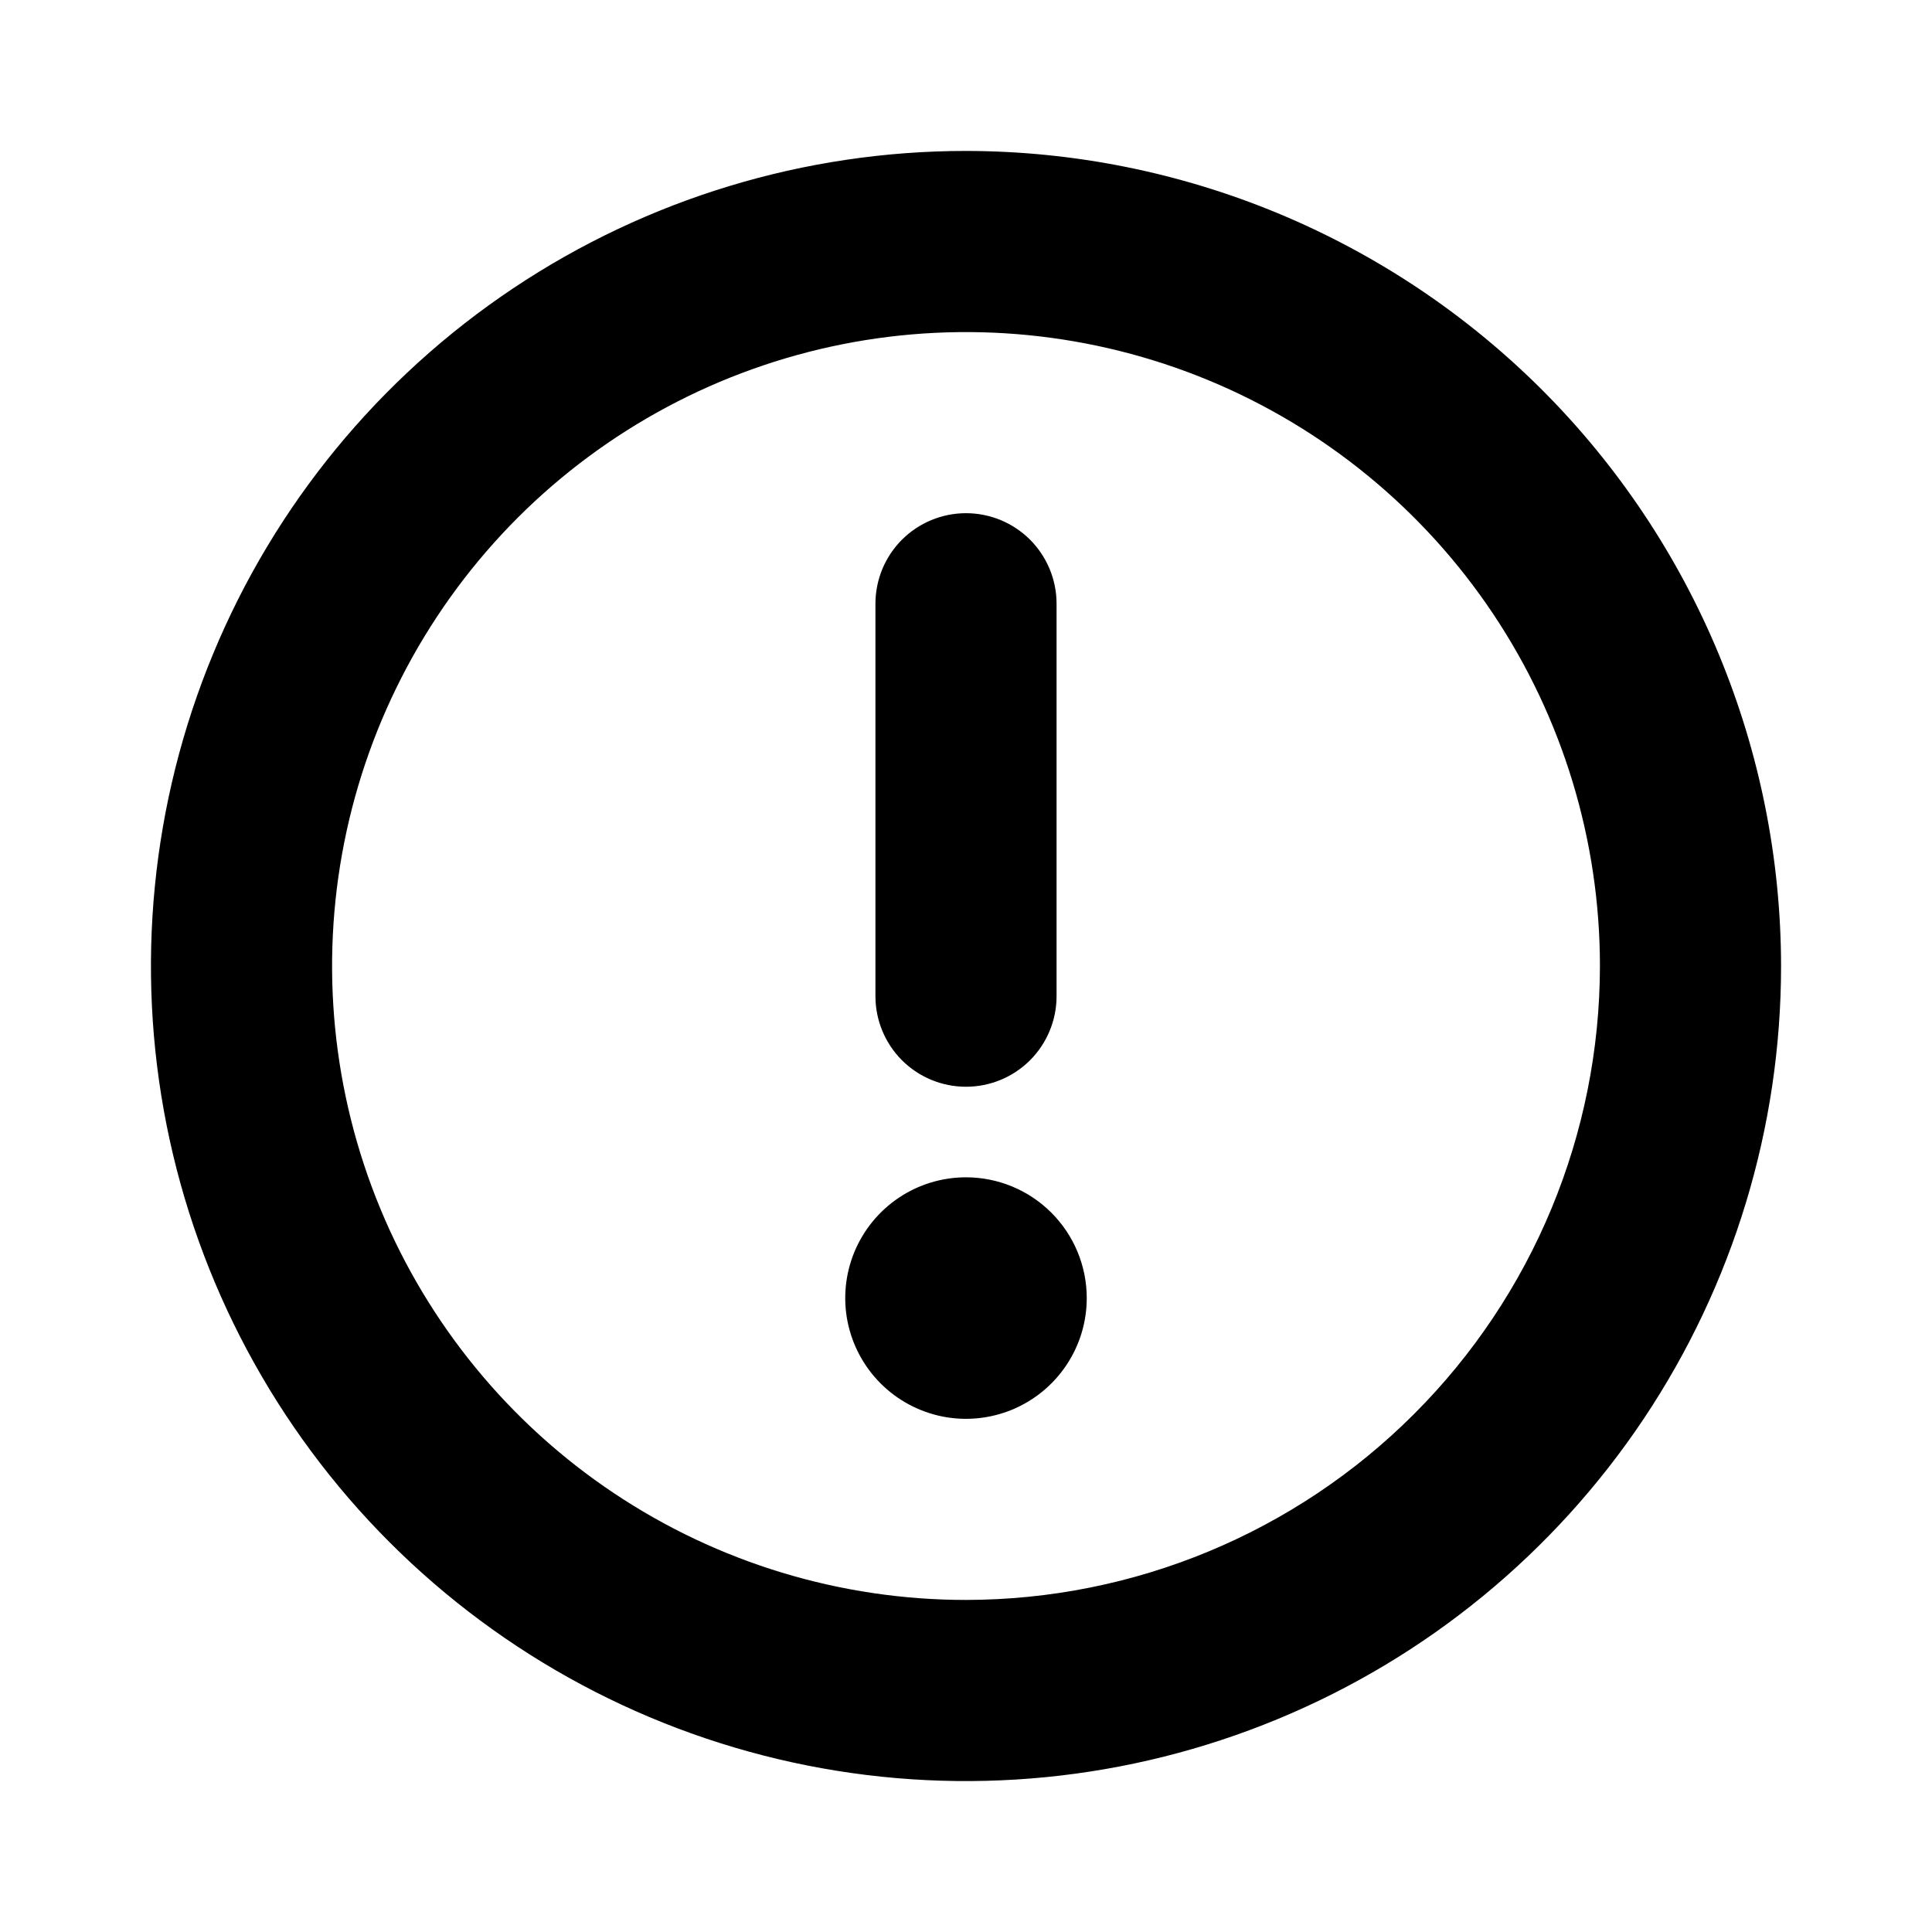
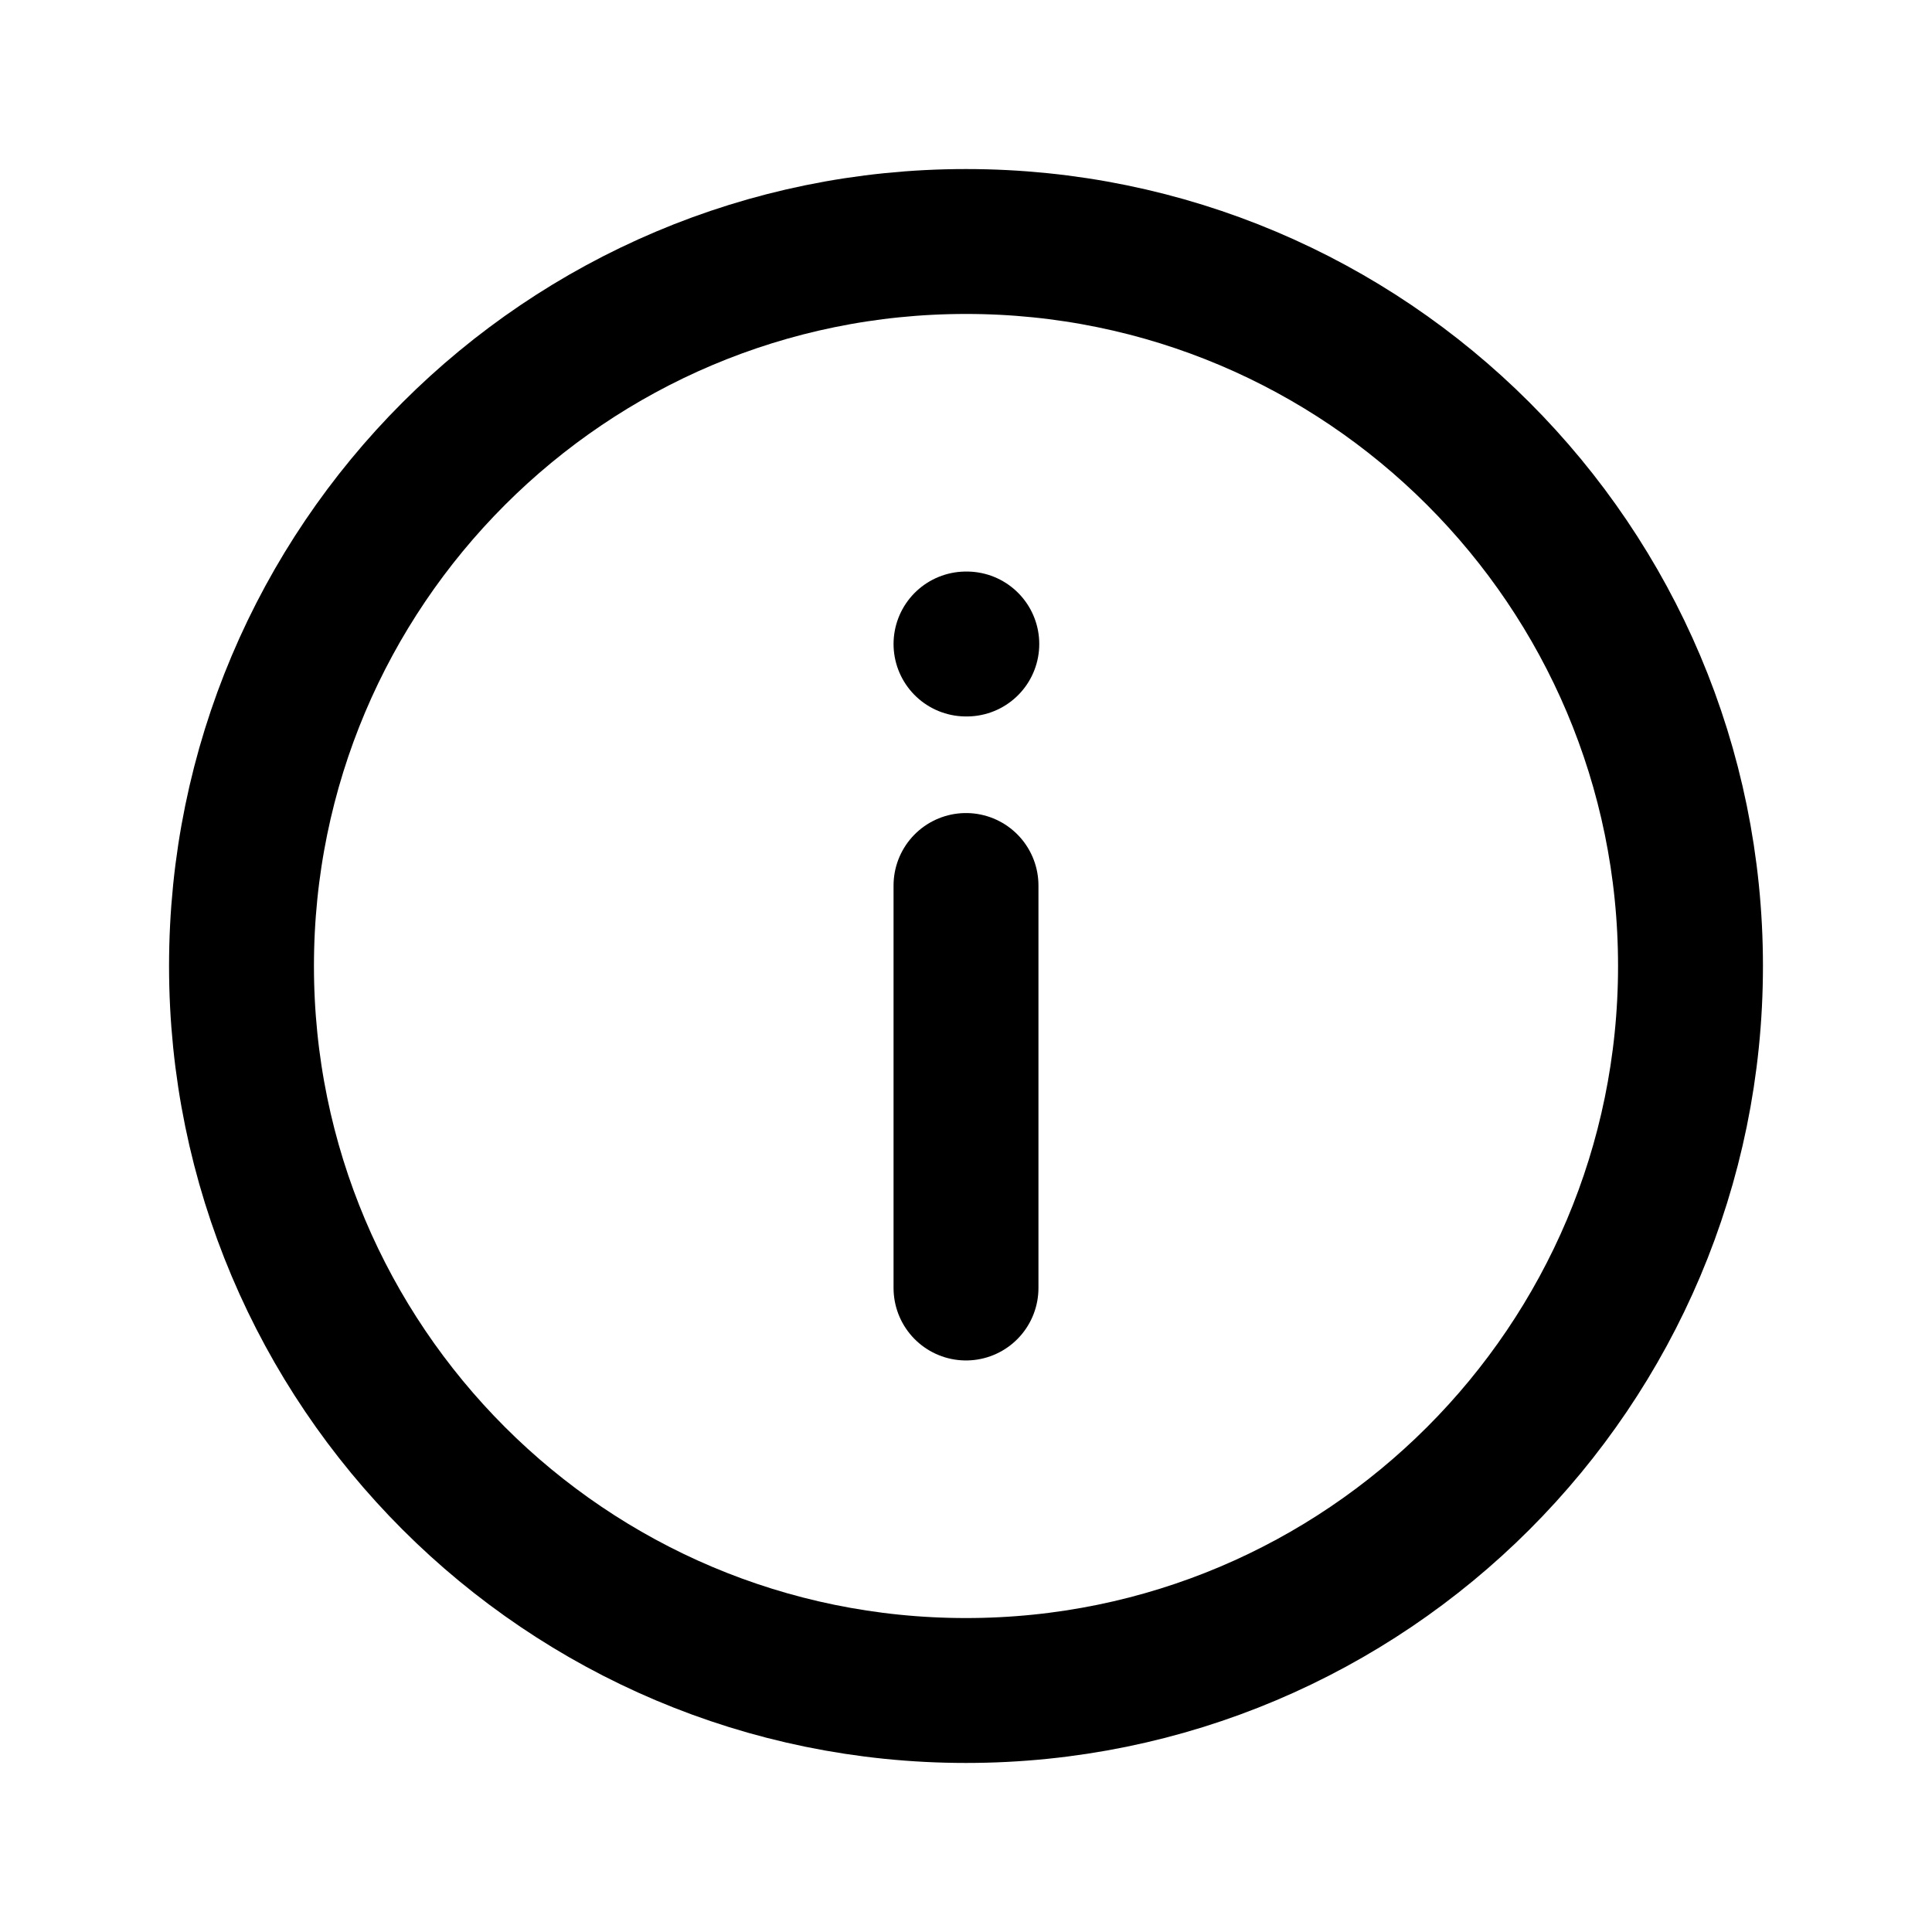
- <svg xmlns="http://www.w3.org/2000/svg" width="32" height="32" viewBox="0 0 32 32" fill="none">
-   <path d="M16 2.5C13.33 2.5 10.72 3.292 8.5 4.775C6.28 6.259 4.549 8.367 3.528 10.834C2.506 13.301 2.239 16.015 2.759 18.634C3.28 21.253 4.566 23.658 6.454 25.546C8.342 27.434 10.748 28.72 13.366 29.241C15.985 29.762 18.699 29.494 21.166 28.472C23.633 27.451 25.741 25.72 27.225 23.5C28.708 21.28 29.5 18.67 29.5 16C29.496 12.421 28.072 8.989 25.542 6.458C23.011 3.928 19.579 2.504 16 2.5ZM16 26.5C13.923 26.5 11.893 25.884 10.166 24.73C8.44 23.577 7.094 21.937 6.299 20.018C5.505 18.1 5.297 15.988 5.702 13.952C6.107 11.915 7.107 10.044 8.575 8.575C10.044 7.107 11.915 6.107 13.952 5.702C15.988 5.297 18.1 5.505 20.018 6.299C21.937 7.094 23.577 8.44 24.73 10.166C25.884 11.893 26.5 13.923 26.5 16C26.497 18.784 25.39 21.453 23.421 23.421C21.453 25.39 18.784 26.497 16 26.5ZM14.5 16.5V10C14.5 9.602 14.658 9.221 14.939 8.939C15.221 8.658 15.602 8.5 16 8.5C16.398 8.5 16.779 8.658 17.061 8.939C17.342 9.221 17.5 9.602 17.5 10V16.5C17.5 16.898 17.342 17.279 17.061 17.561C16.779 17.842 16.398 18 16 18C15.602 18 15.221 17.842 14.939 17.561C14.658 17.279 14.5 16.898 14.5 16.5ZM18 21.5C18 21.896 17.883 22.282 17.663 22.611C17.443 22.94 17.131 23.196 16.765 23.348C16.4 23.499 15.998 23.539 15.61 23.462C15.222 23.384 14.866 23.194 14.586 22.914C14.306 22.634 14.116 22.278 14.038 21.89C13.961 21.502 14.001 21.1 14.152 20.735C14.304 20.369 14.56 20.057 14.889 19.837C15.218 19.617 15.604 19.5 16 19.5C16.53 19.5 17.039 19.711 17.414 20.086C17.789 20.461 18 20.97 18 21.5Z" fill="currentColor" />
+ <svg xmlns="http://www.w3.org/2000/svg" viewBox="0 0 24 24" fill="none" stroke="#000" stroke-width="1.8" stroke-linecap="round" stroke-linejoin="round">
+   <circle cx="12" cy="12" r="9" />
+   <path d="M12 11v5M12 8h.01" />
</svg>
